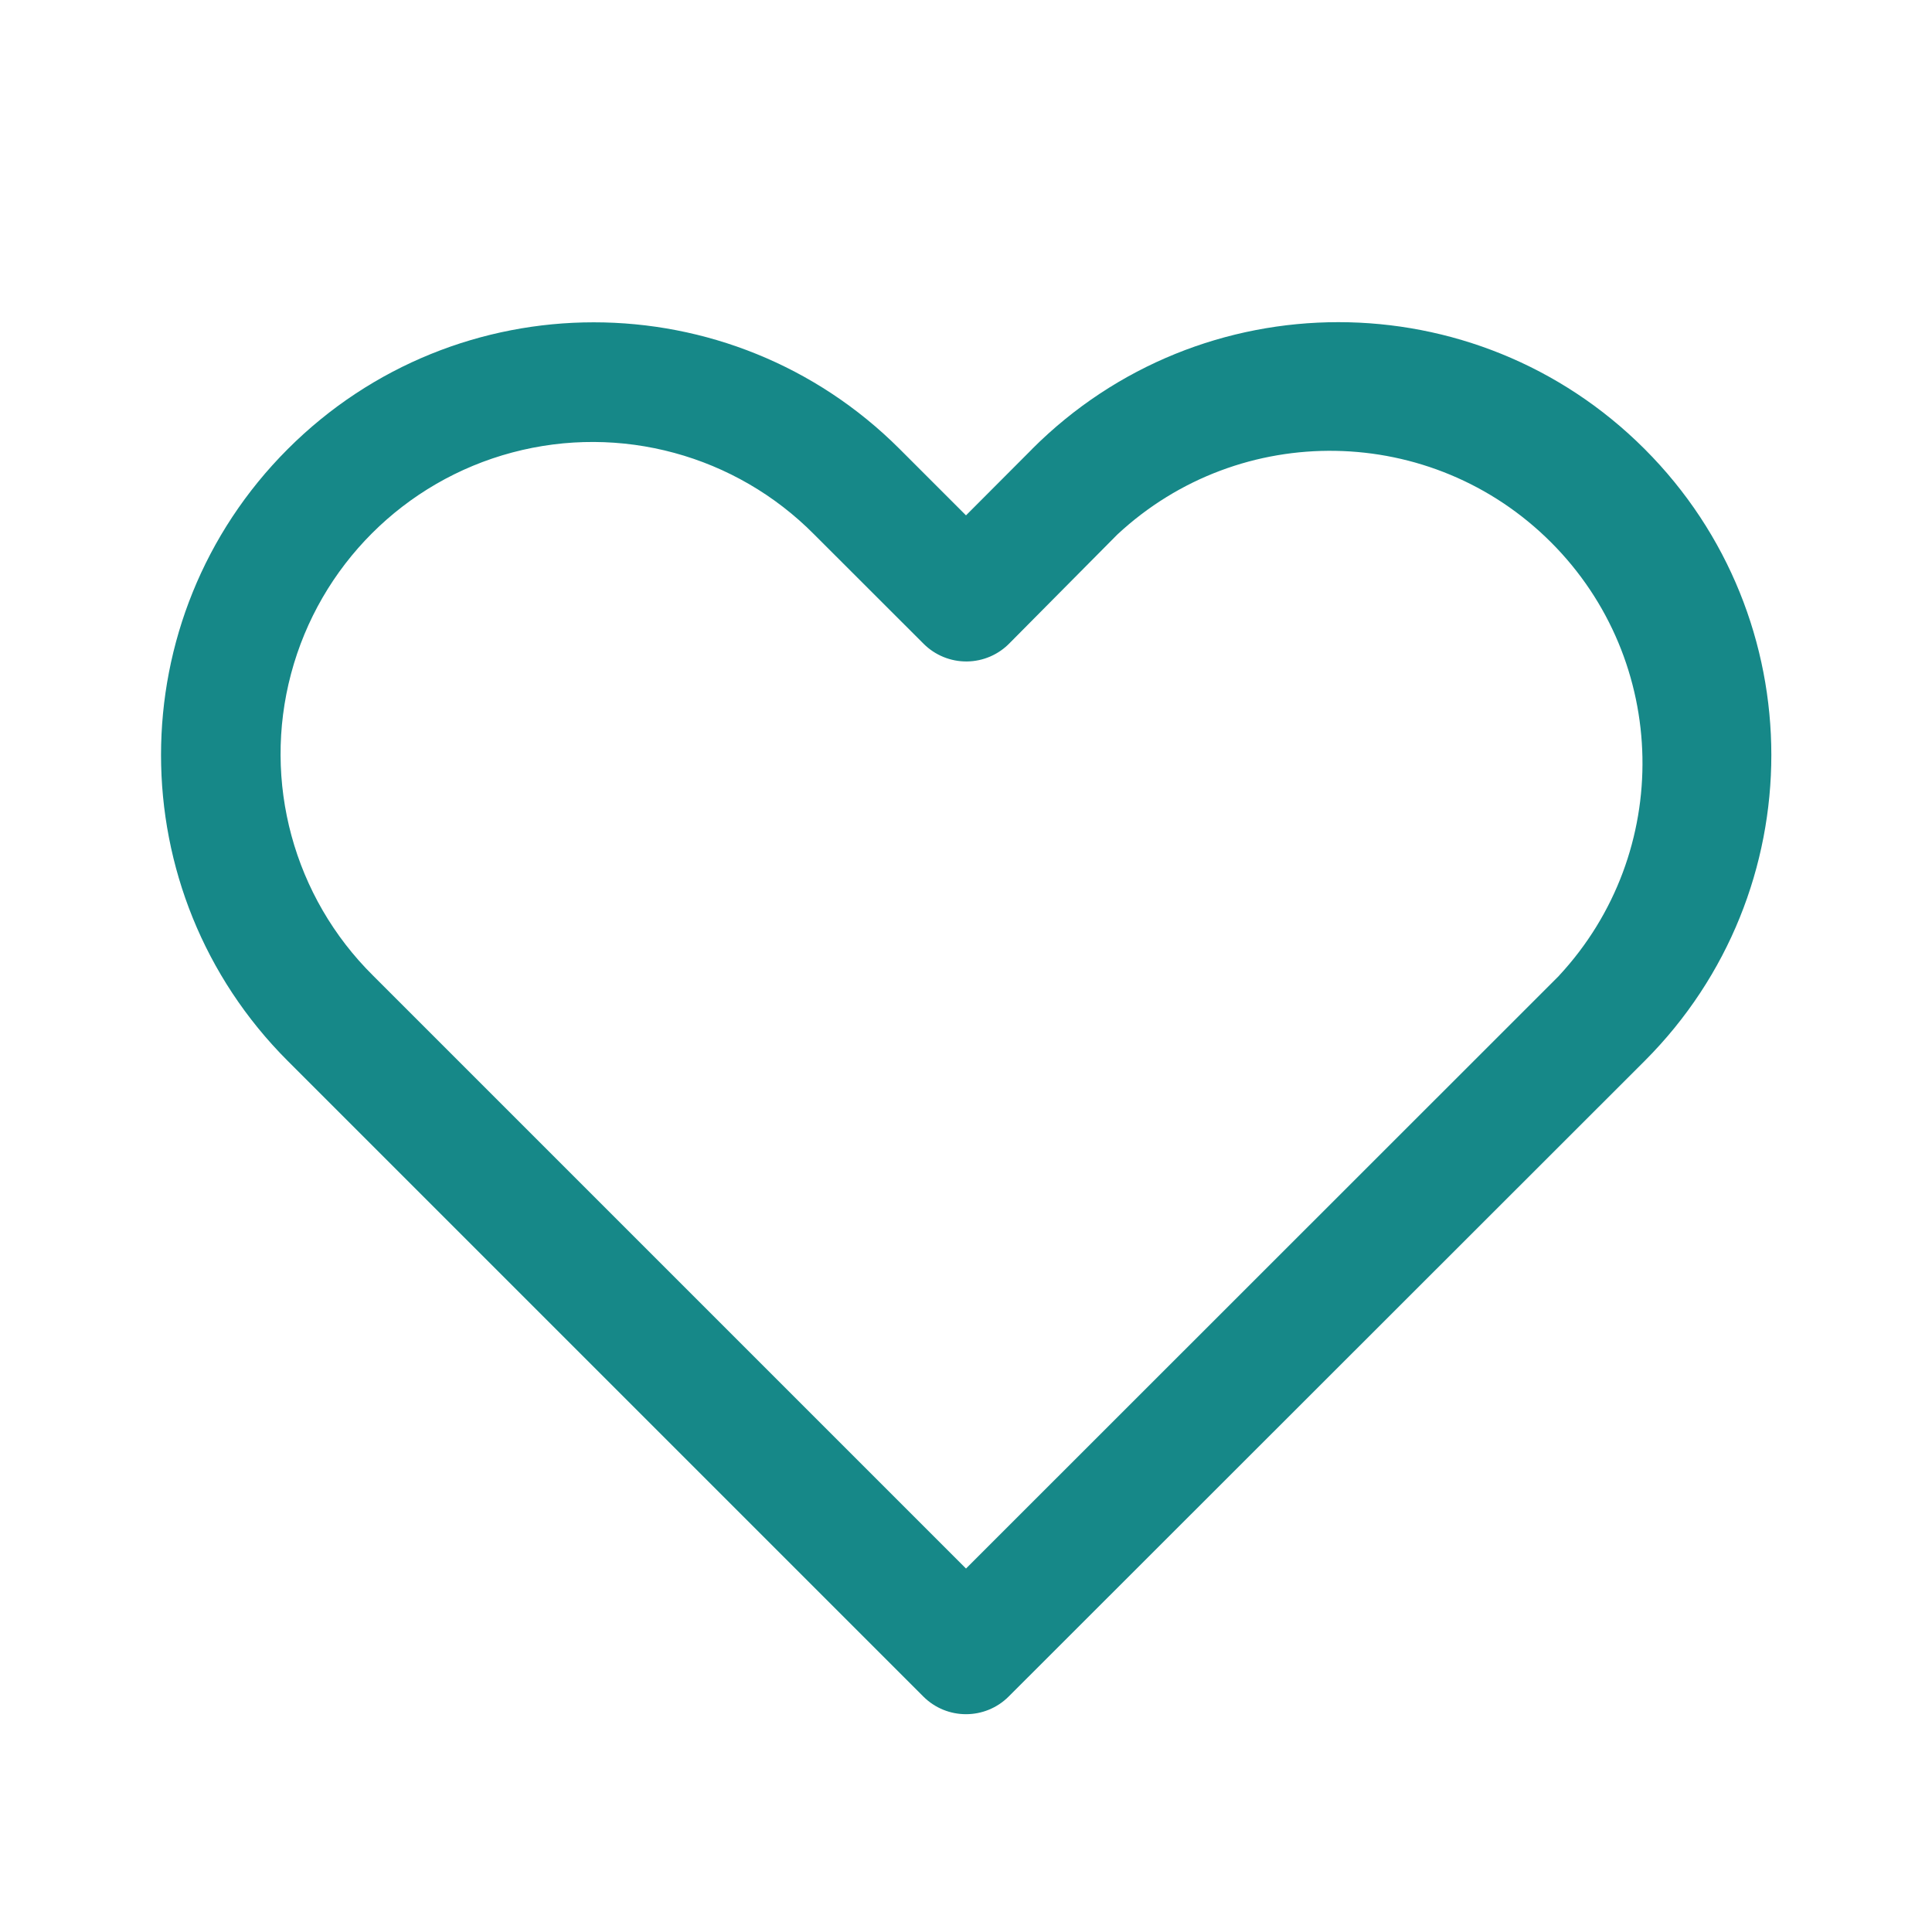
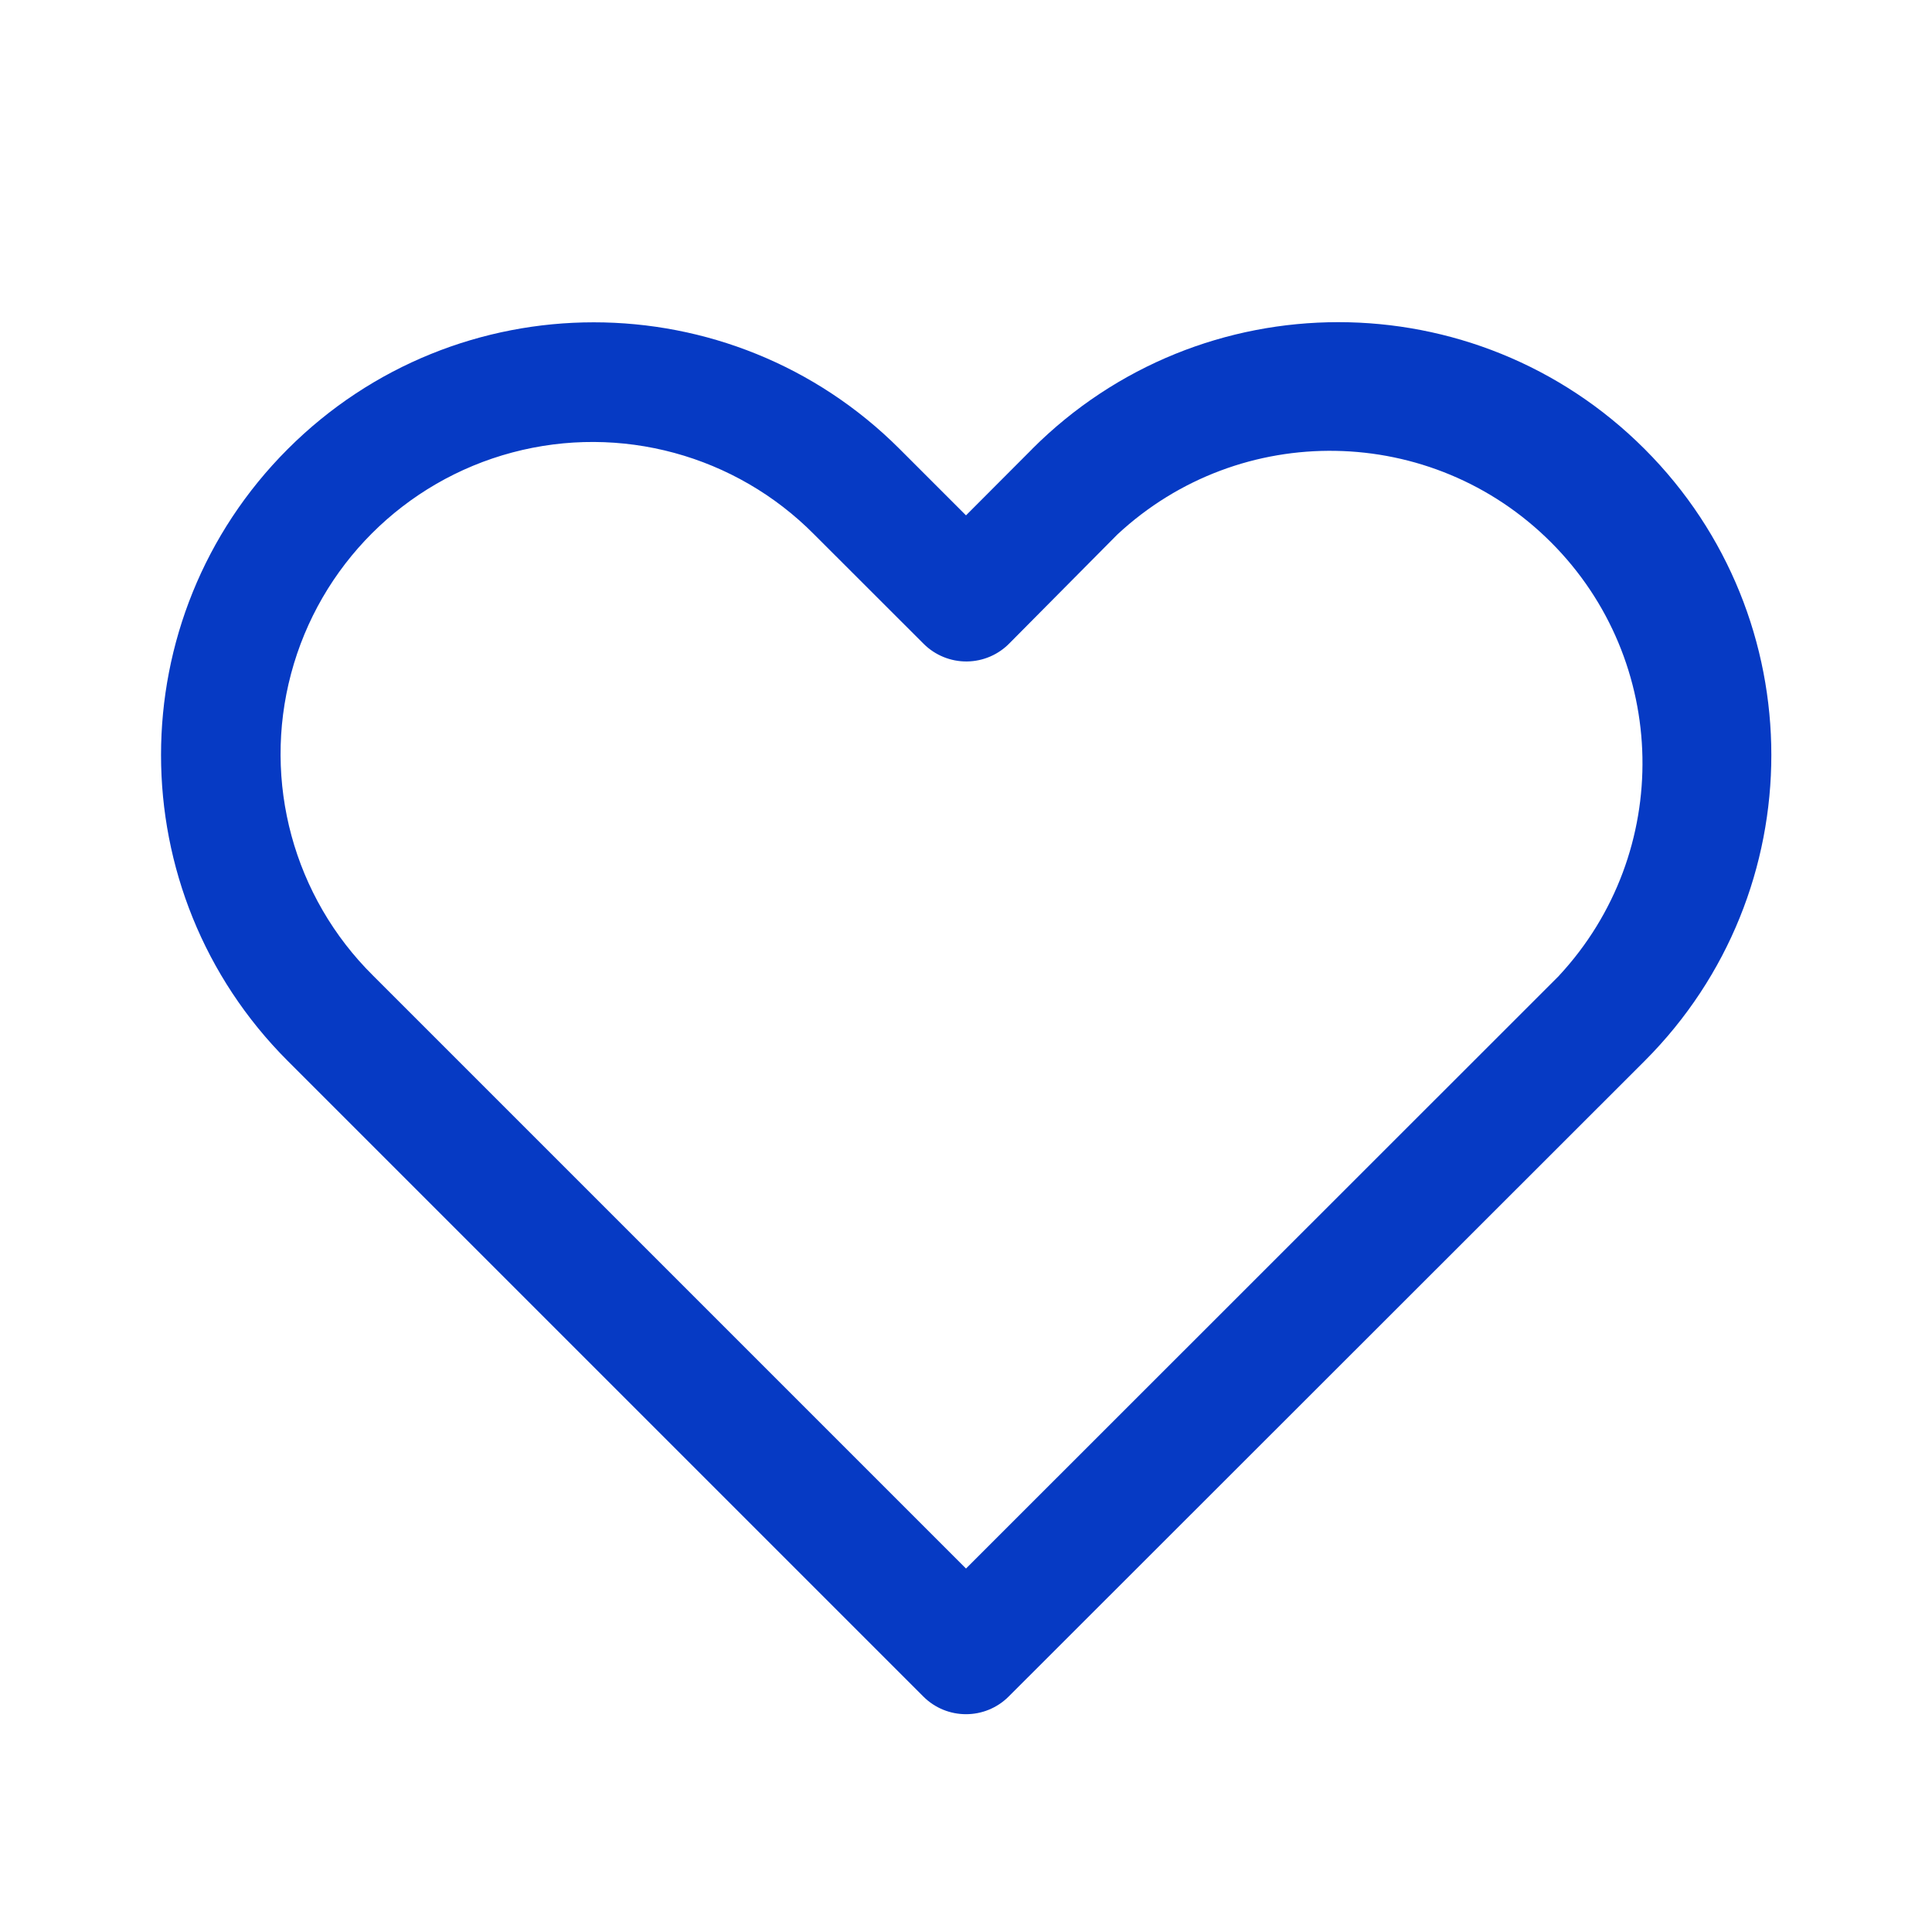
<svg xmlns="http://www.w3.org/2000/svg" viewBox="0 0 24 24">
  <g fill="none">
-     <path d="M12.82 5.58l-.82.822l-.824-.824a5.375 5.375 0 1 0-7.601 7.602l7.895 7.895a.75.75 0 0 0 1.06 0l7.902-7.897a5.376 5.376 0 0 0-.001-7.599a5.38 5.38 0 0 0-7.611 0zm6.548 6.54L12 19.485L4.635 12.12a3.875 3.875 0 1 1 5.48-5.48l1.358 1.357a.75.75 0 0 0 1.073-.012L13.88 6.64a3.88 3.88 0 0 1 5.487 5.48z" fill="#168888" />
+     <path d="M12.82 5.58l-.82.822l-.824-.824a5.375 5.375 0 1 0-7.601 7.602l7.895 7.895a.75.75 0 0 0 1.06 0l7.902-7.897a5.376 5.376 0 0 0-.001-7.599a5.38 5.38 0 0 0-7.611 0zm6.548 6.54L12 19.485L4.635 12.12a3.875 3.875 0 1 1 5.48-5.48l1.358 1.357a.75.75 0 0 0 1.073-.012L13.88 6.64a3.88 3.88 0 0 1 5.487 5.48z" fill="#063ac4" />
  </g>
</svg>
